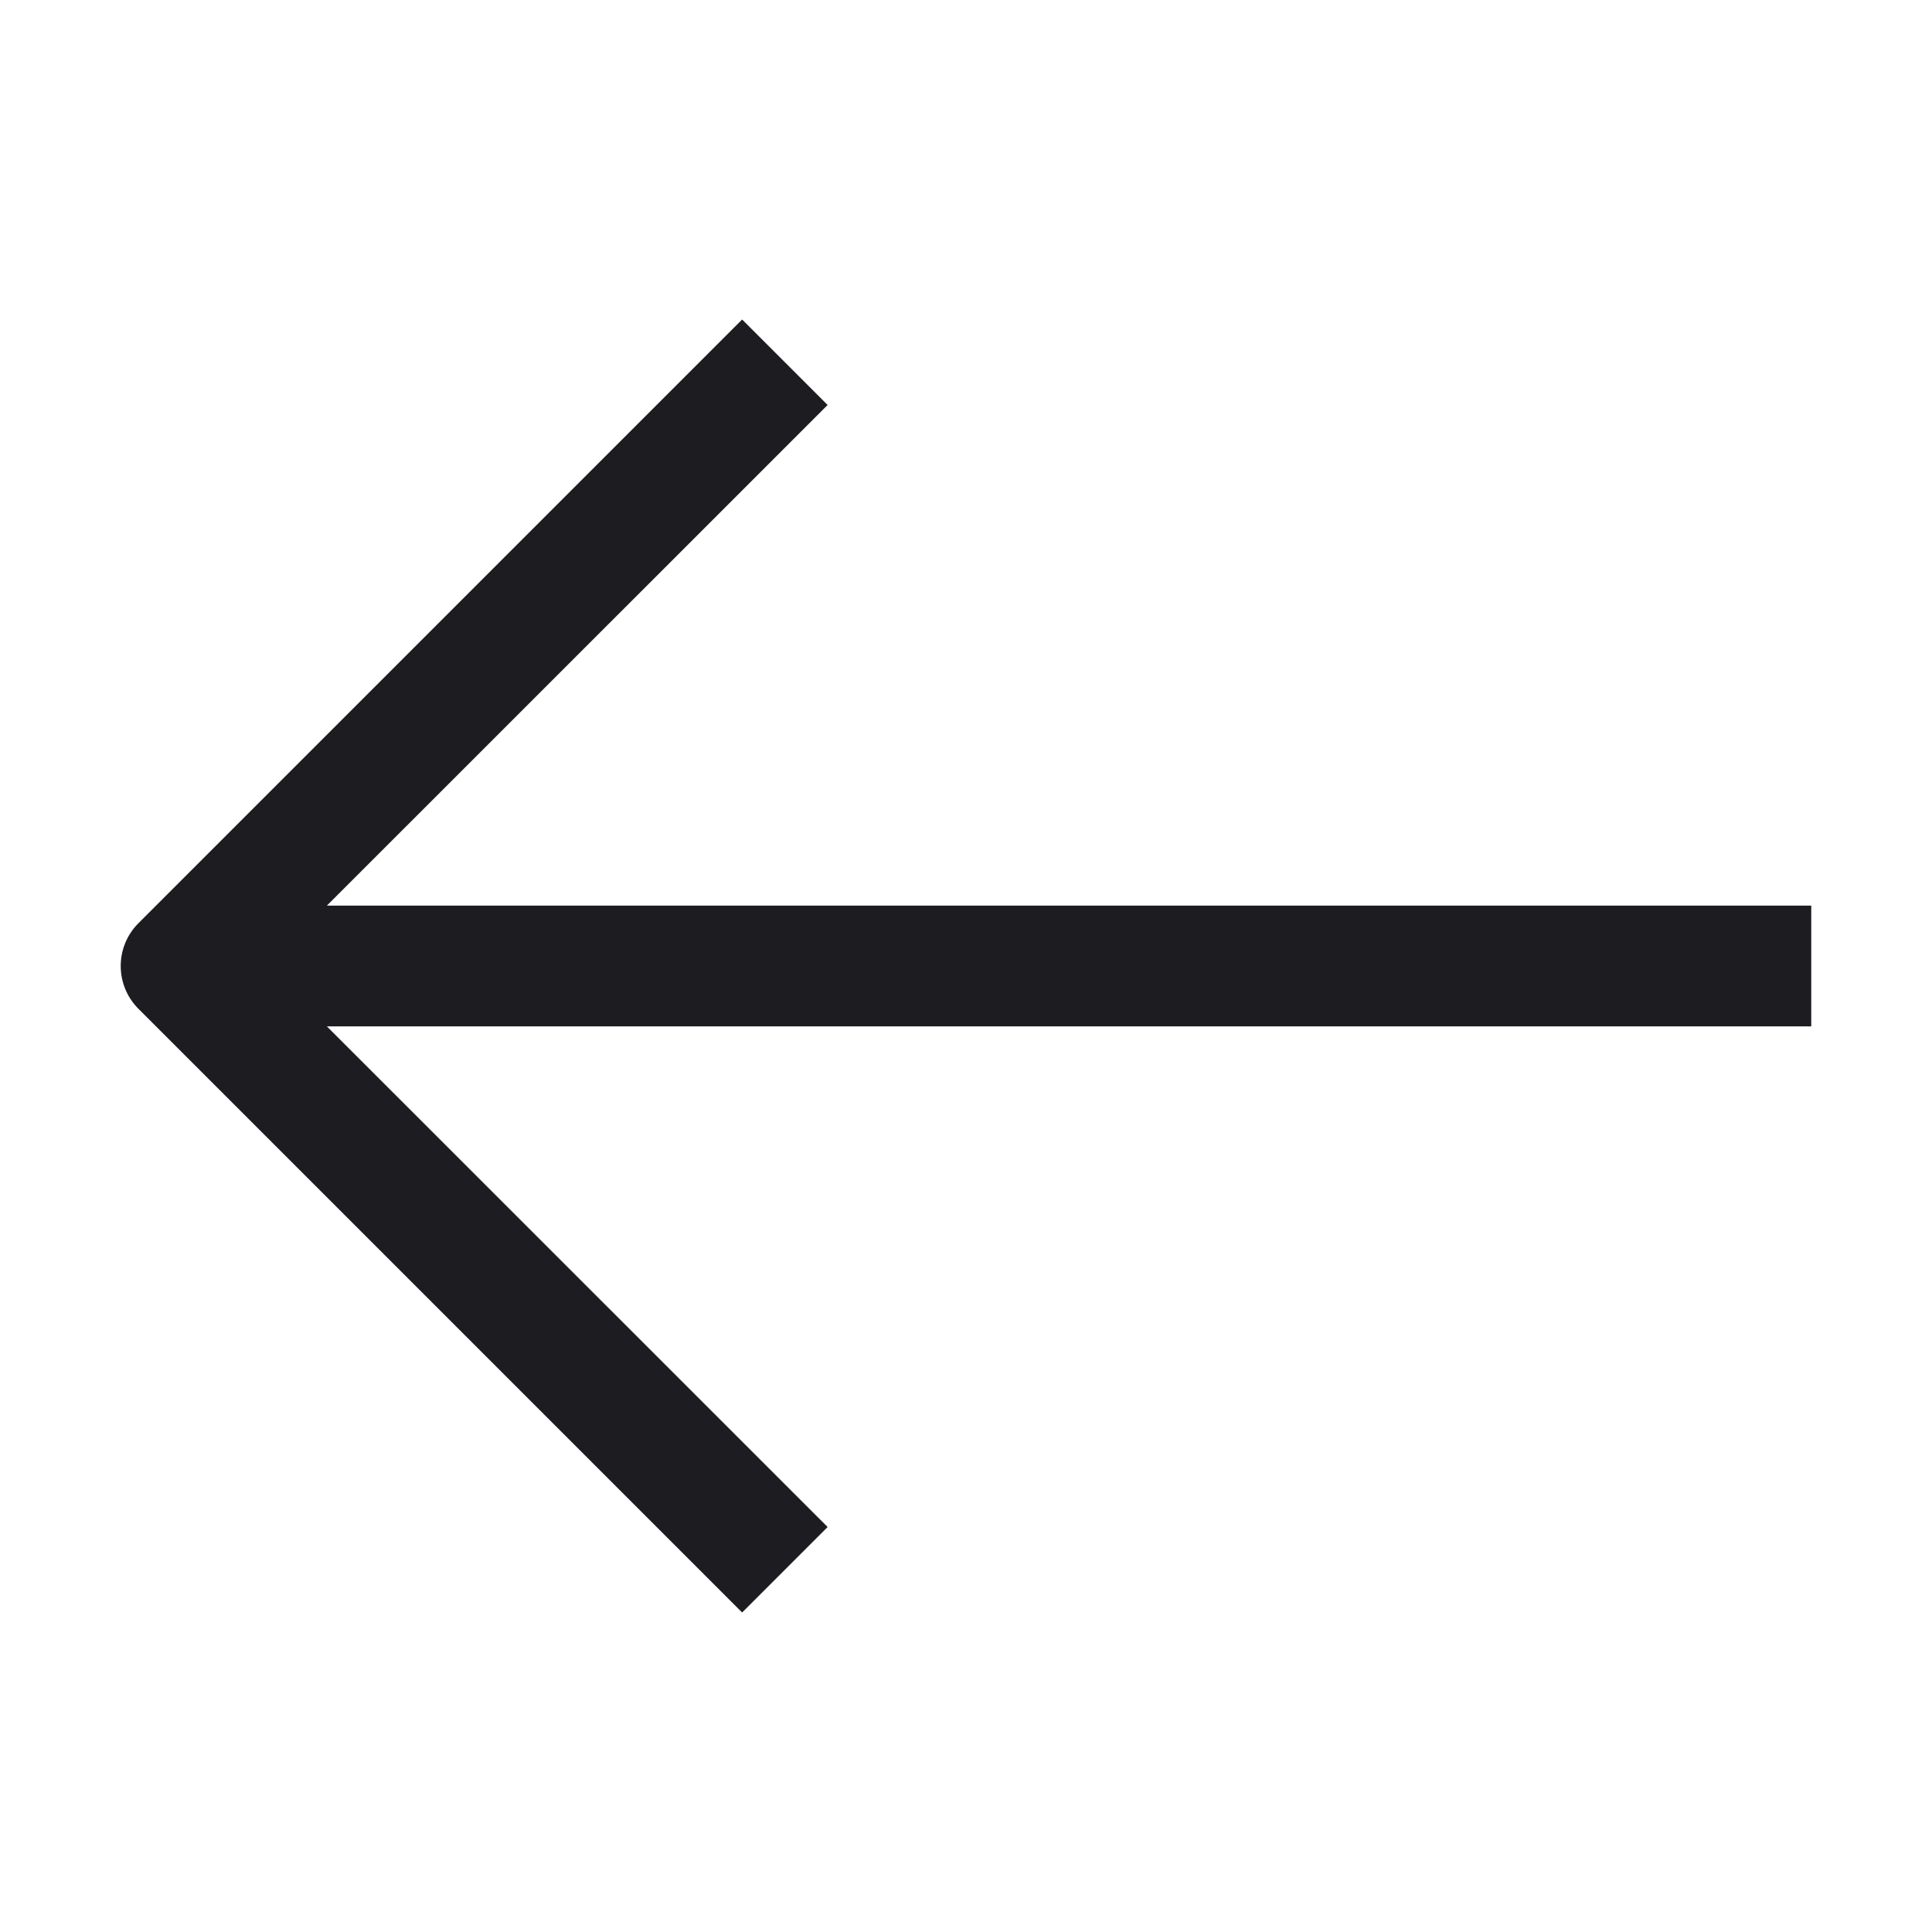
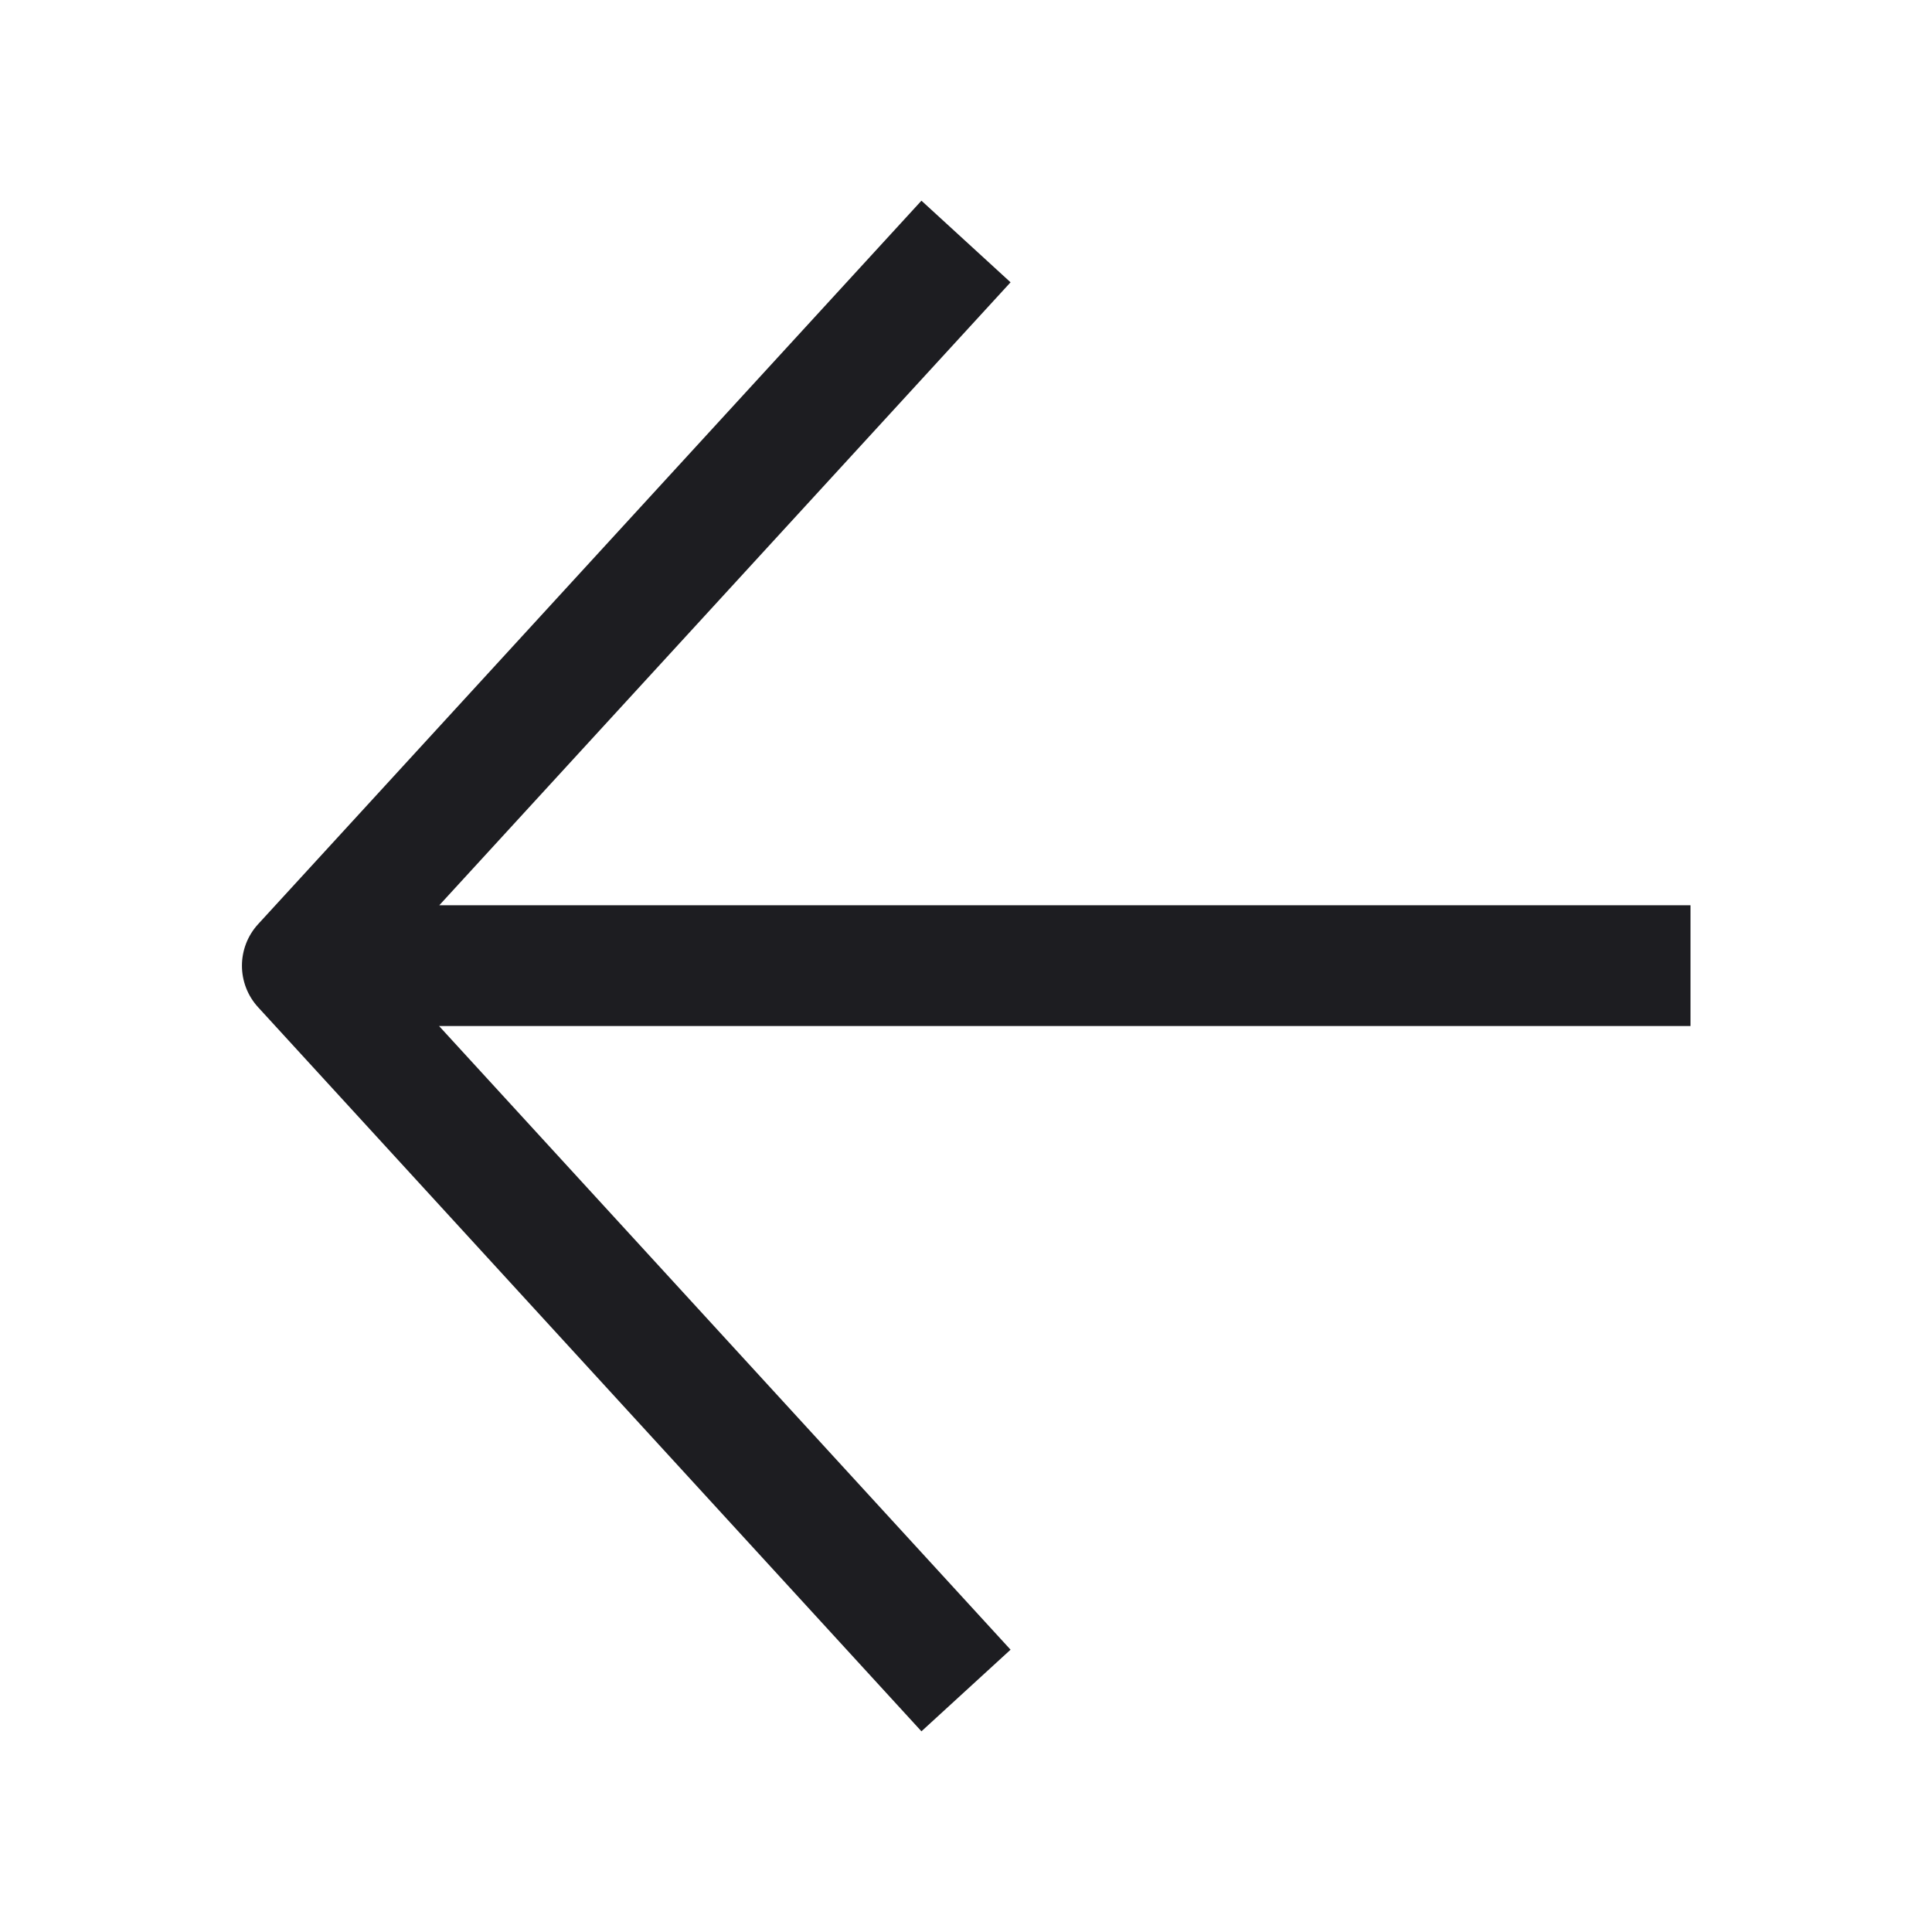
<svg xmlns="http://www.w3.org/2000/svg" width="16" height="16" viewBox="0 0 16 16" fill="none">
-   <path fill-rule="evenodd" clip-rule="evenodd" d="M2.707 8.5L6.854 12.646L6.146 13.354L1.146 8.354C0.951 8.158 0.951 7.842 1.146 7.646L6.146 2.646L6.854 3.354L2.707 7.5L15 7.5L15 8.5L2.707 8.5Z" fill="#1D1D21" />
+   <path fill-rule="evenodd" clip-rule="evenodd" d="M3.638 7.497L14 7.497L14 8.497L3.636 8.497L8.369 13.662L7.631 14.338L2.138 8.342C1.959 8.147 1.959 7.848 2.138 7.653L7.631 1.662L8.369 2.338L3.638 7.497Z" fill="#1D1D21" />
</svg>
